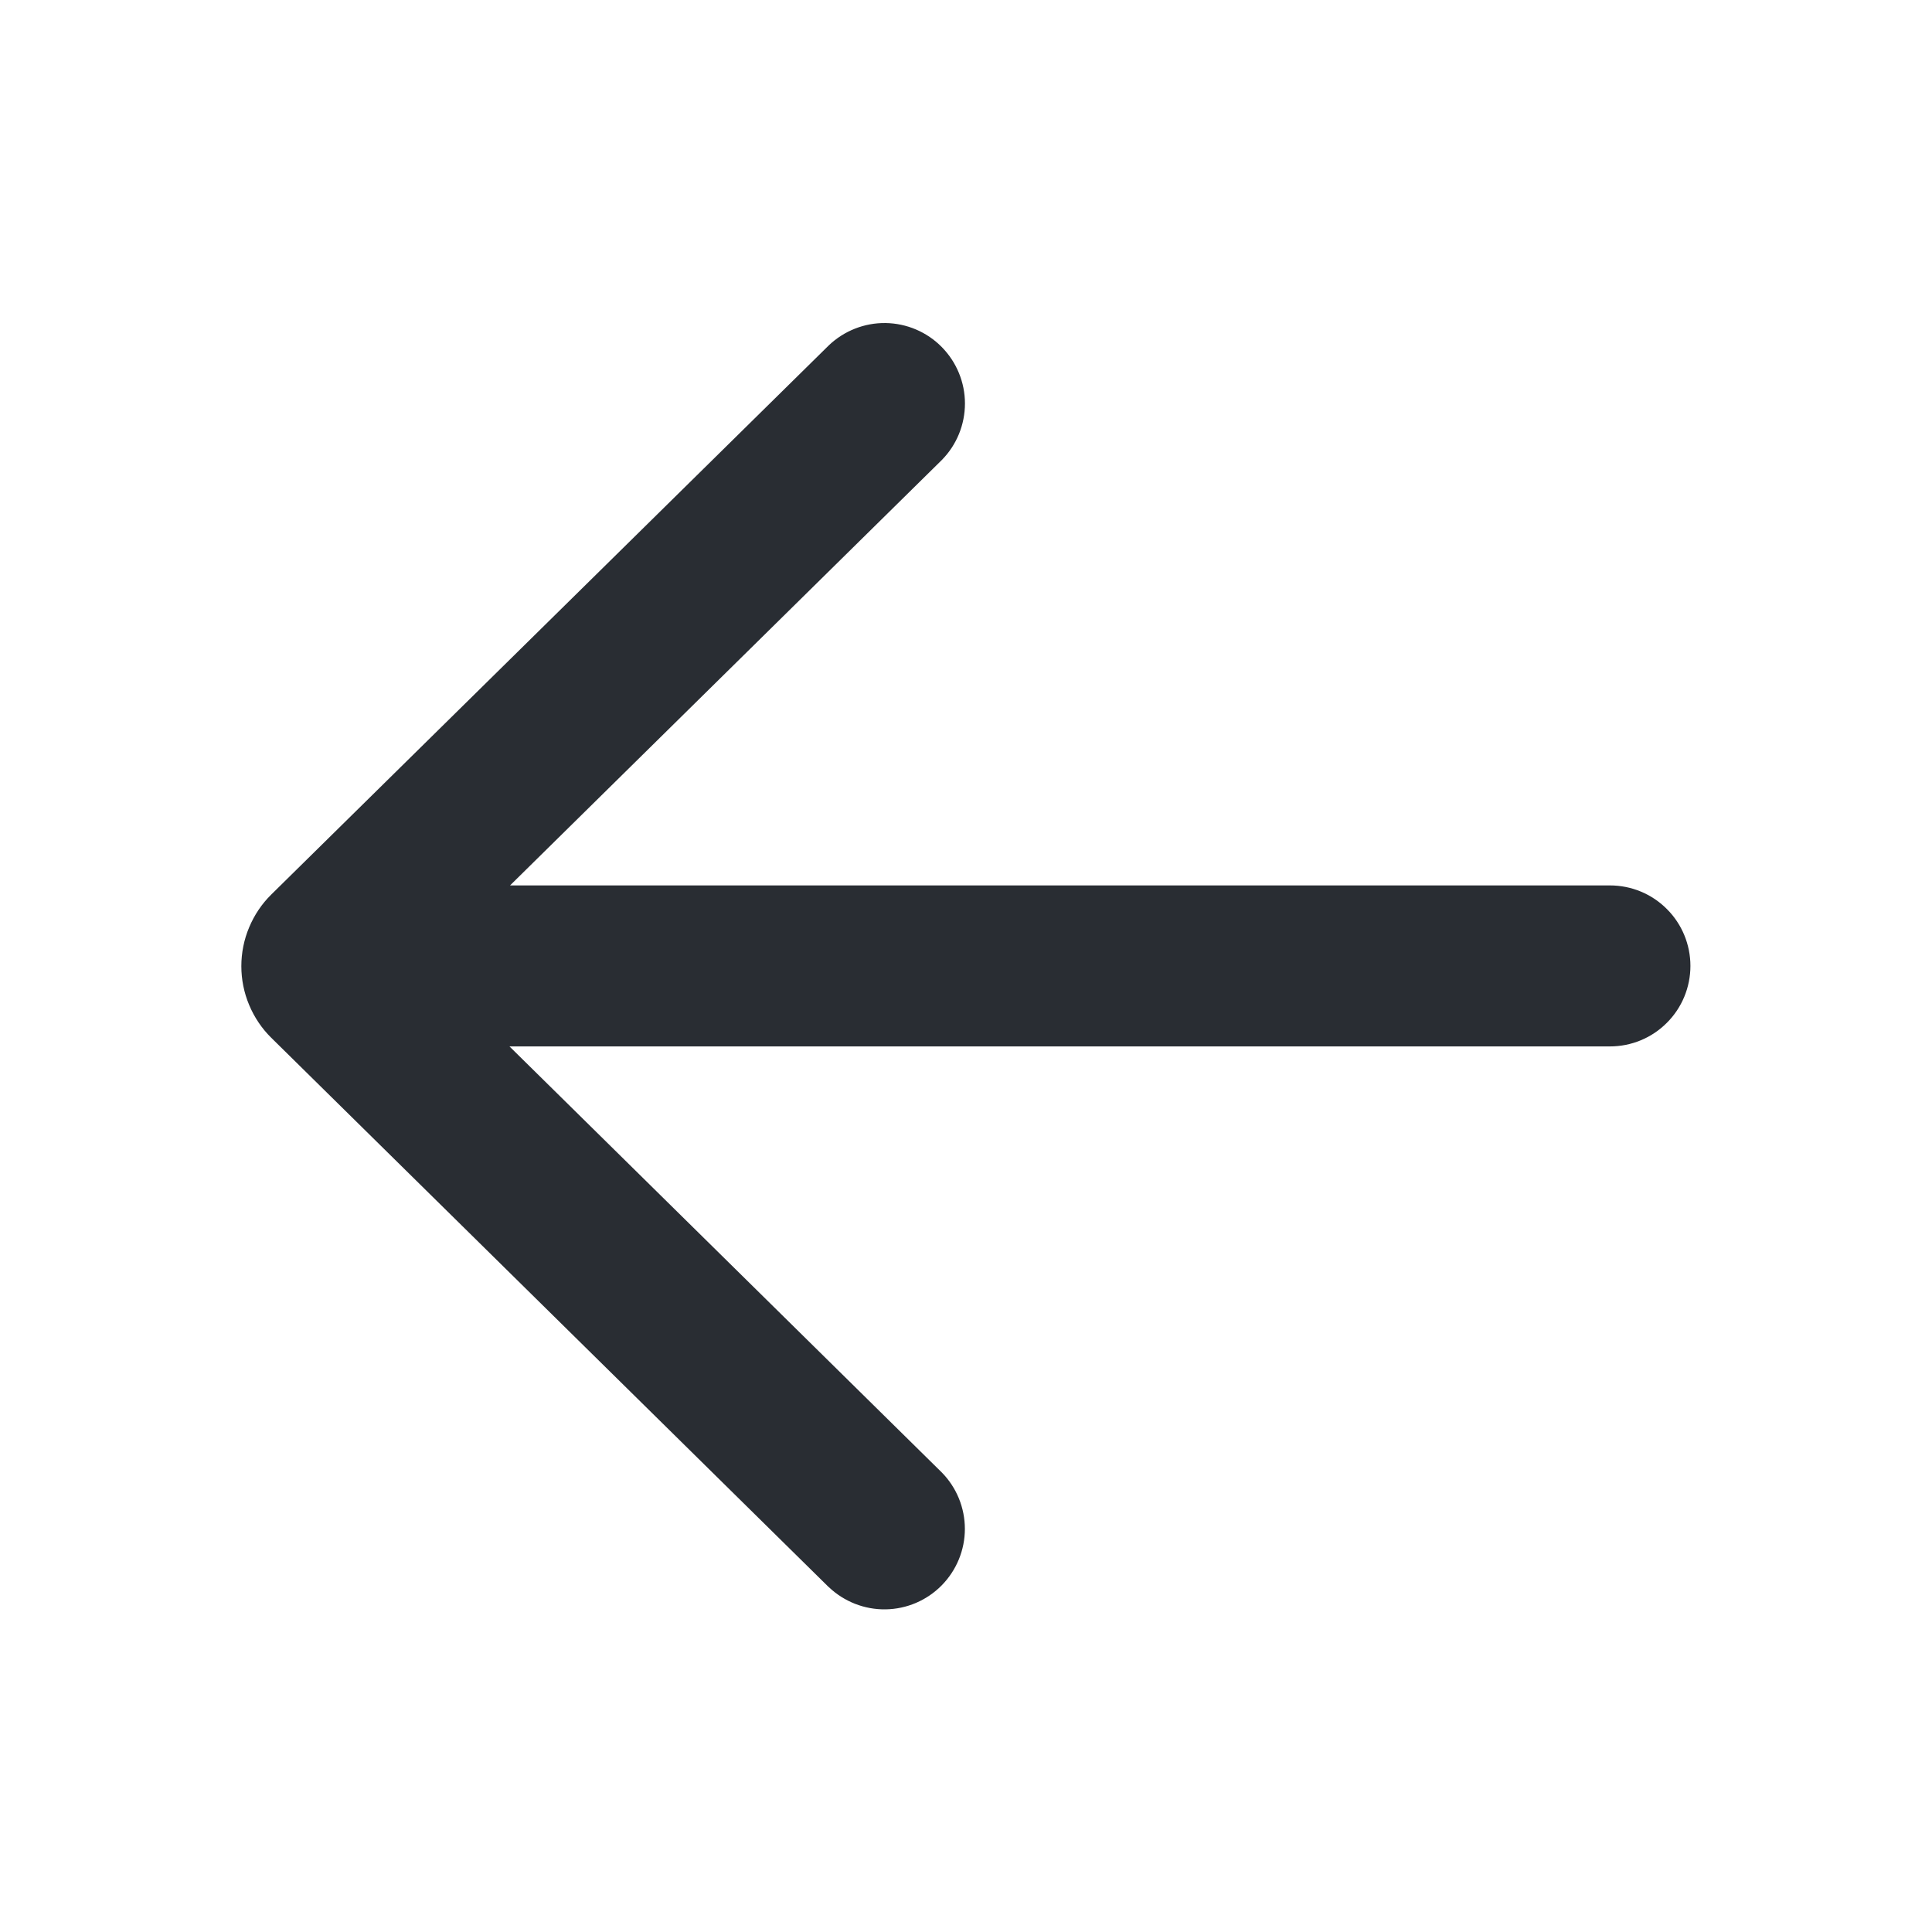
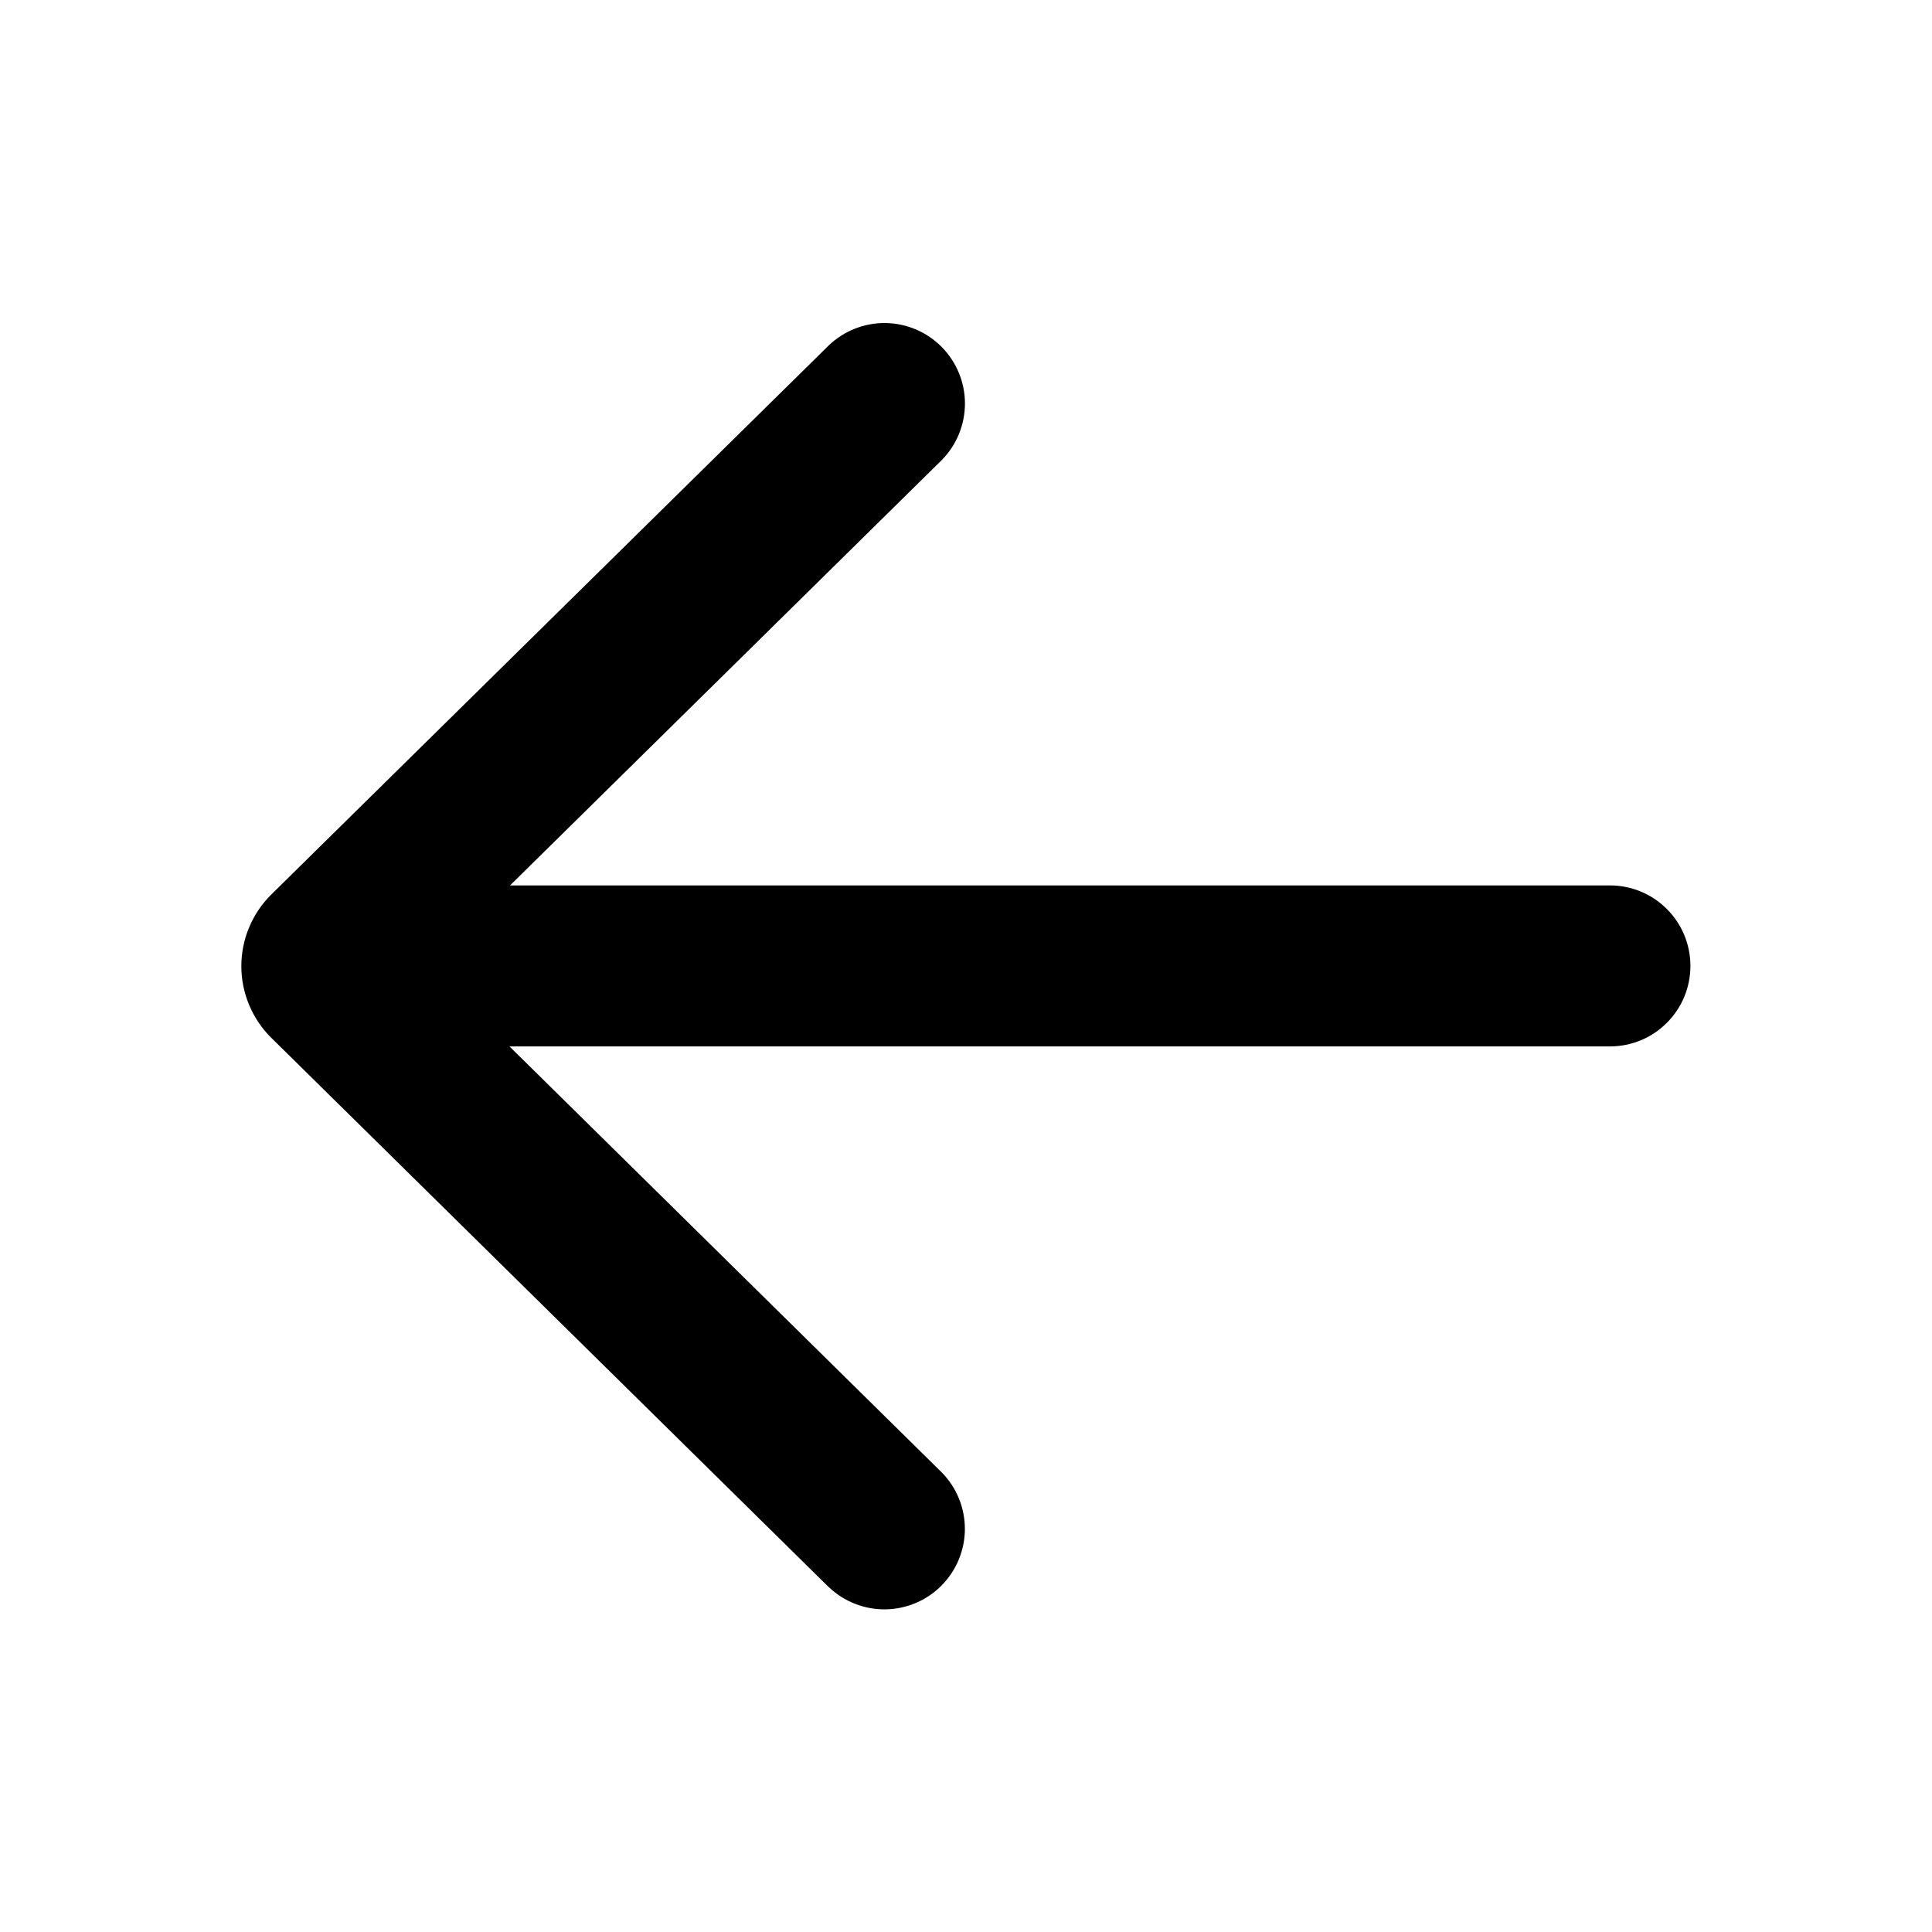
- <svg xmlns="http://www.w3.org/2000/svg" width="24" height="24" viewBox="0 0 24 24" fill="none">
-   <path d="M10.295 19.715C10.485 19.896 10.739 19.996 11.001 19.992C11.264 19.988 11.514 19.881 11.698 19.694C11.882 19.507 11.986 19.255 11.986 18.993C11.986 18.73 11.883 18.478 11.699 18.291L6.329 12.999H19.999C20.265 12.999 20.519 12.894 20.706 12.706C20.894 12.519 20.999 12.264 20.999 11.999C20.999 11.734 20.894 11.479 20.706 11.292C20.519 11.104 20.265 10.999 19.999 10.999H6.336L11.7 5.714C11.884 5.527 11.987 5.275 11.987 5.012C11.987 4.75 11.883 4.498 11.699 4.311C11.515 4.124 11.264 4.017 11.002 4.013C10.74 4.009 10.486 4.109 10.296 4.29L3.37 11.112C3.252 11.228 3.159 11.367 3.095 11.52C3.031 11.672 2.998 11.836 2.998 12.002C2.998 12.168 3.031 12.332 3.095 12.484C3.159 12.637 3.252 12.776 3.37 12.892L10.294 19.715H10.295Z" fill="#292D33" />
+ <svg xmlns="http://www.w3.org/2000/svg" width="24" height="24" viewBox="0 0 24 24">
+   <path d="M10.295 19.715C10.485 19.896 10.739 19.996 11.001 19.992C11.264 19.988 11.514 19.881 11.698 19.694C11.882 19.507 11.986 19.255 11.986 18.993C11.986 18.73 11.883 18.478 11.699 18.291L6.329 12.999H19.999C20.265 12.999 20.519 12.894 20.706 12.706C20.894 12.519 20.999 12.264 20.999 11.999C20.999 11.734 20.894 11.479 20.706 11.292C20.519 11.104 20.265 10.999 19.999 10.999H6.336L11.7 5.714C11.884 5.527 11.987 5.275 11.987 5.012C11.987 4.75 11.883 4.498 11.699 4.311C11.515 4.124 11.264 4.017 11.002 4.013C10.74 4.009 10.486 4.109 10.296 4.29L3.37 11.112C3.252 11.228 3.159 11.367 3.095 11.52C3.031 11.672 2.998 11.836 2.998 12.002C2.998 12.168 3.031 12.332 3.095 12.484C3.159 12.637 3.252 12.776 3.37 12.892L10.294 19.715H10.295Z" />
</svg>
